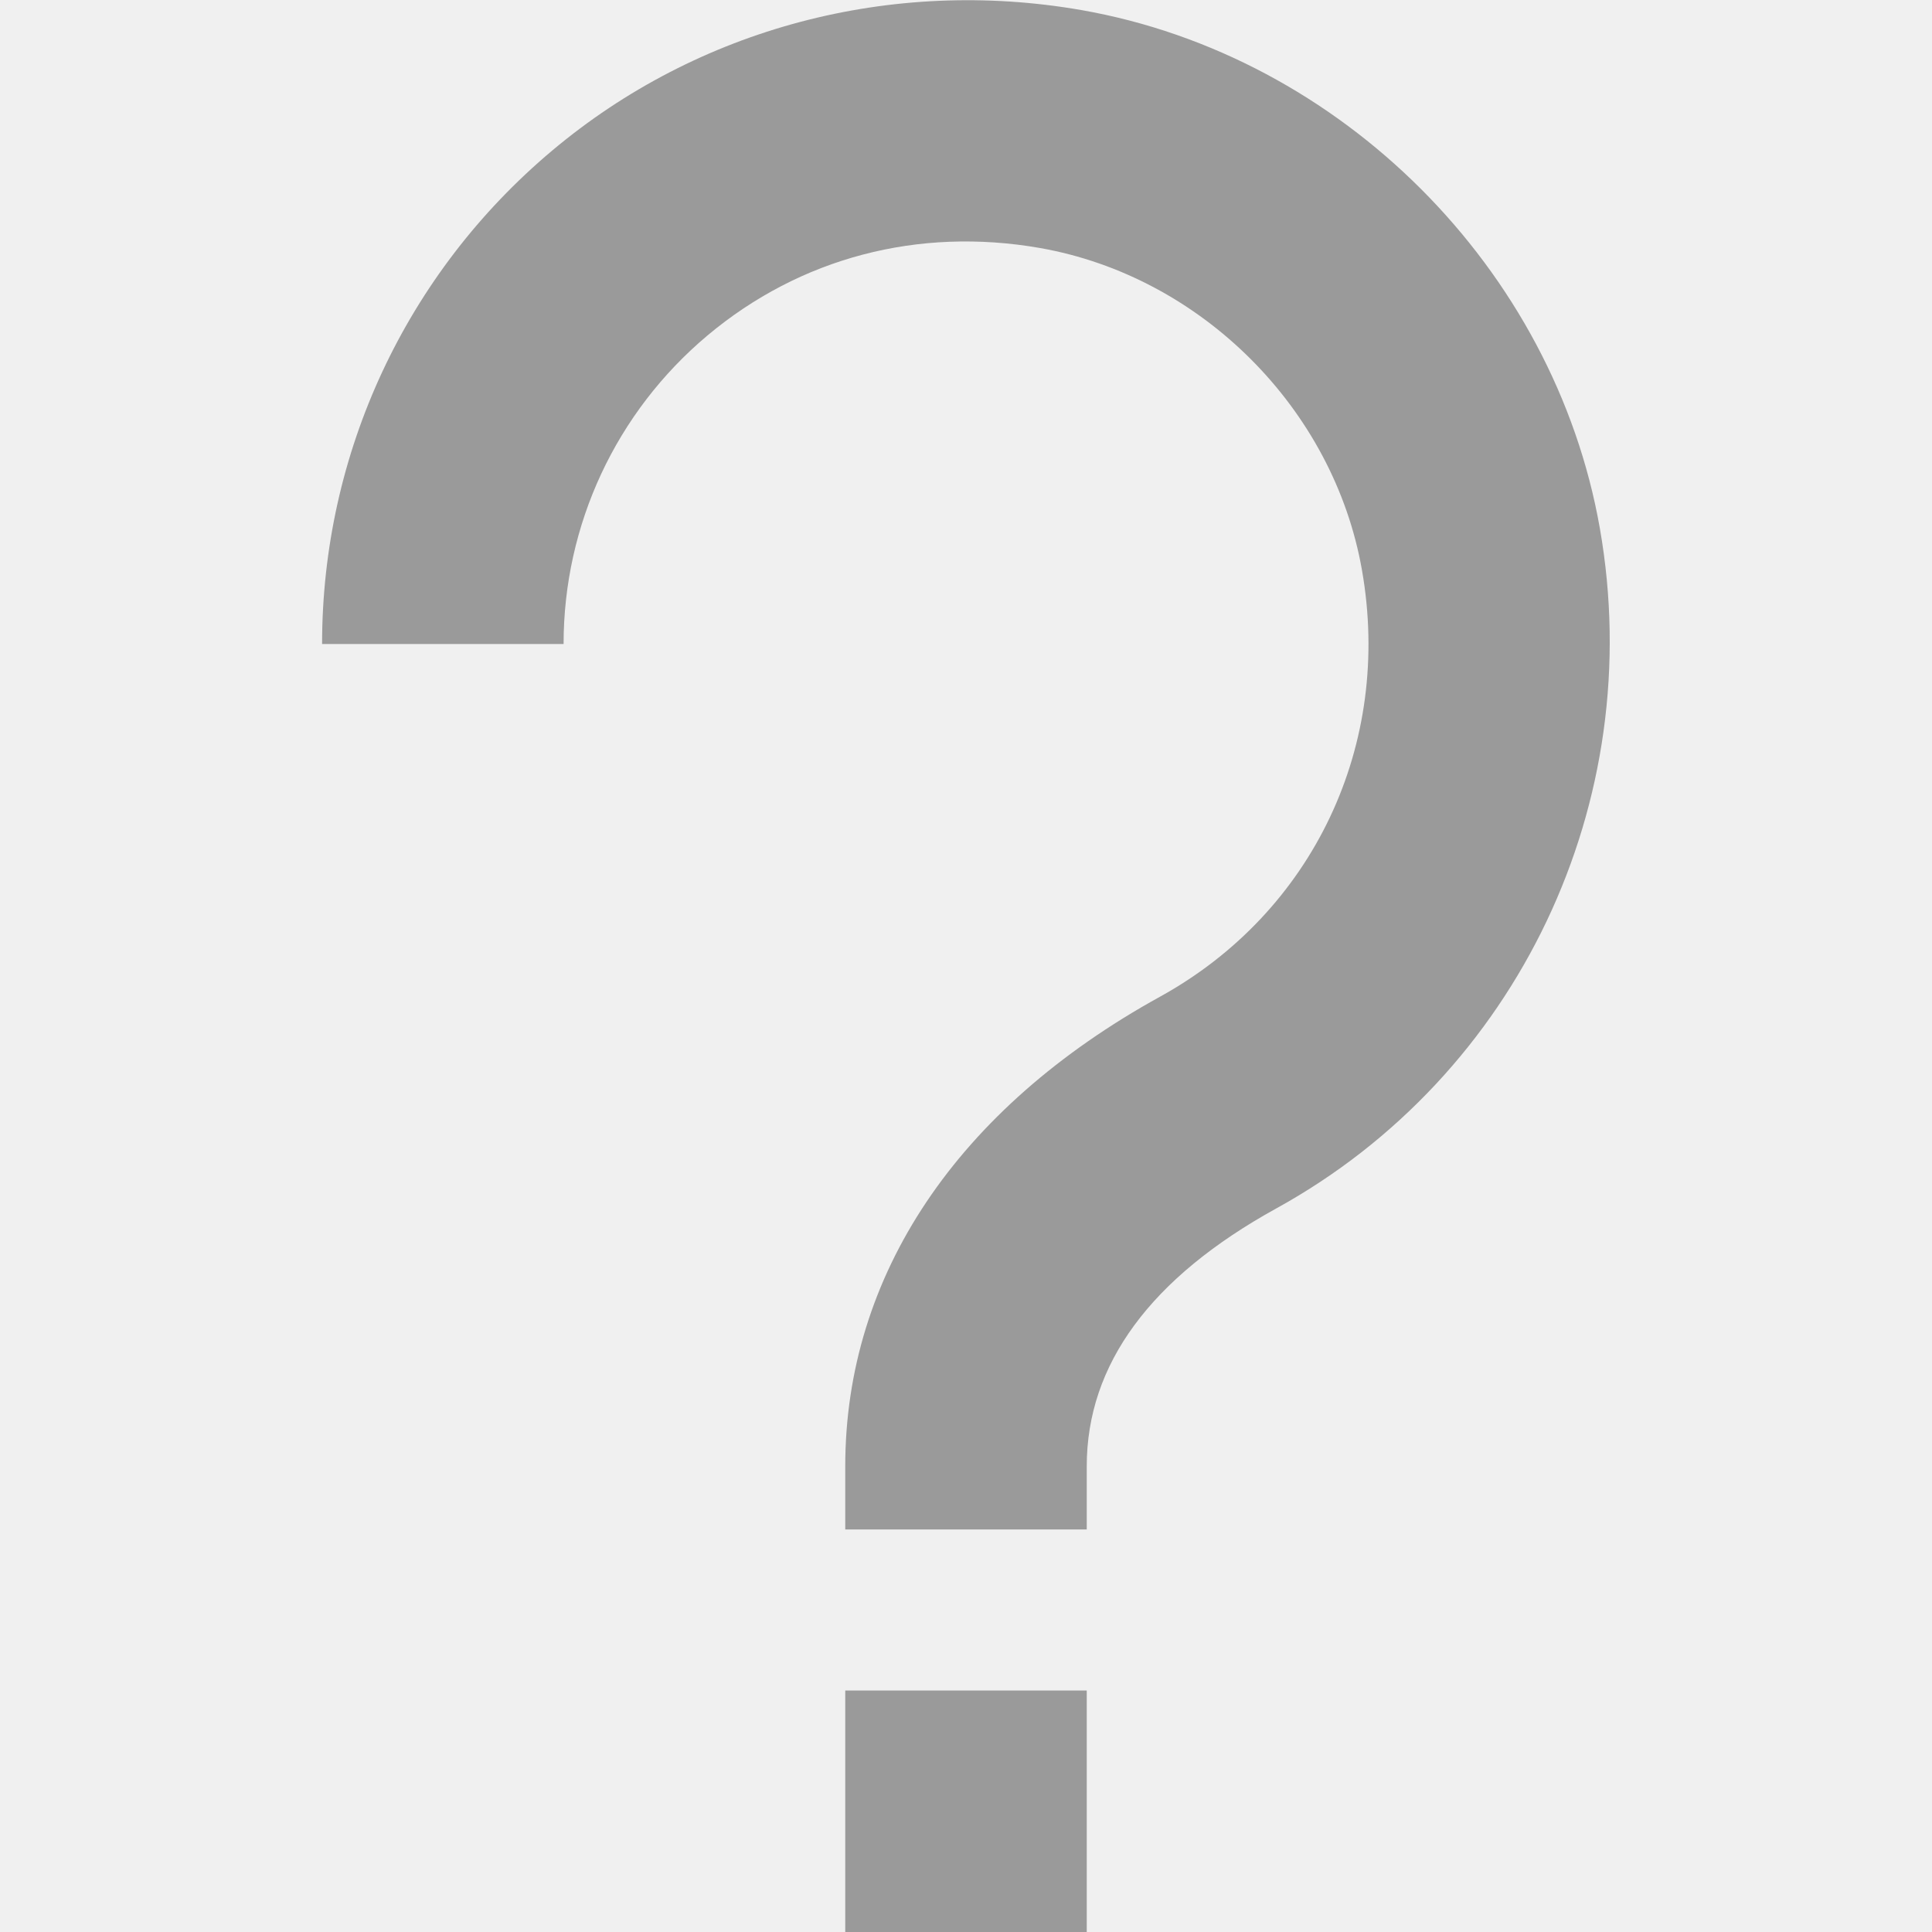
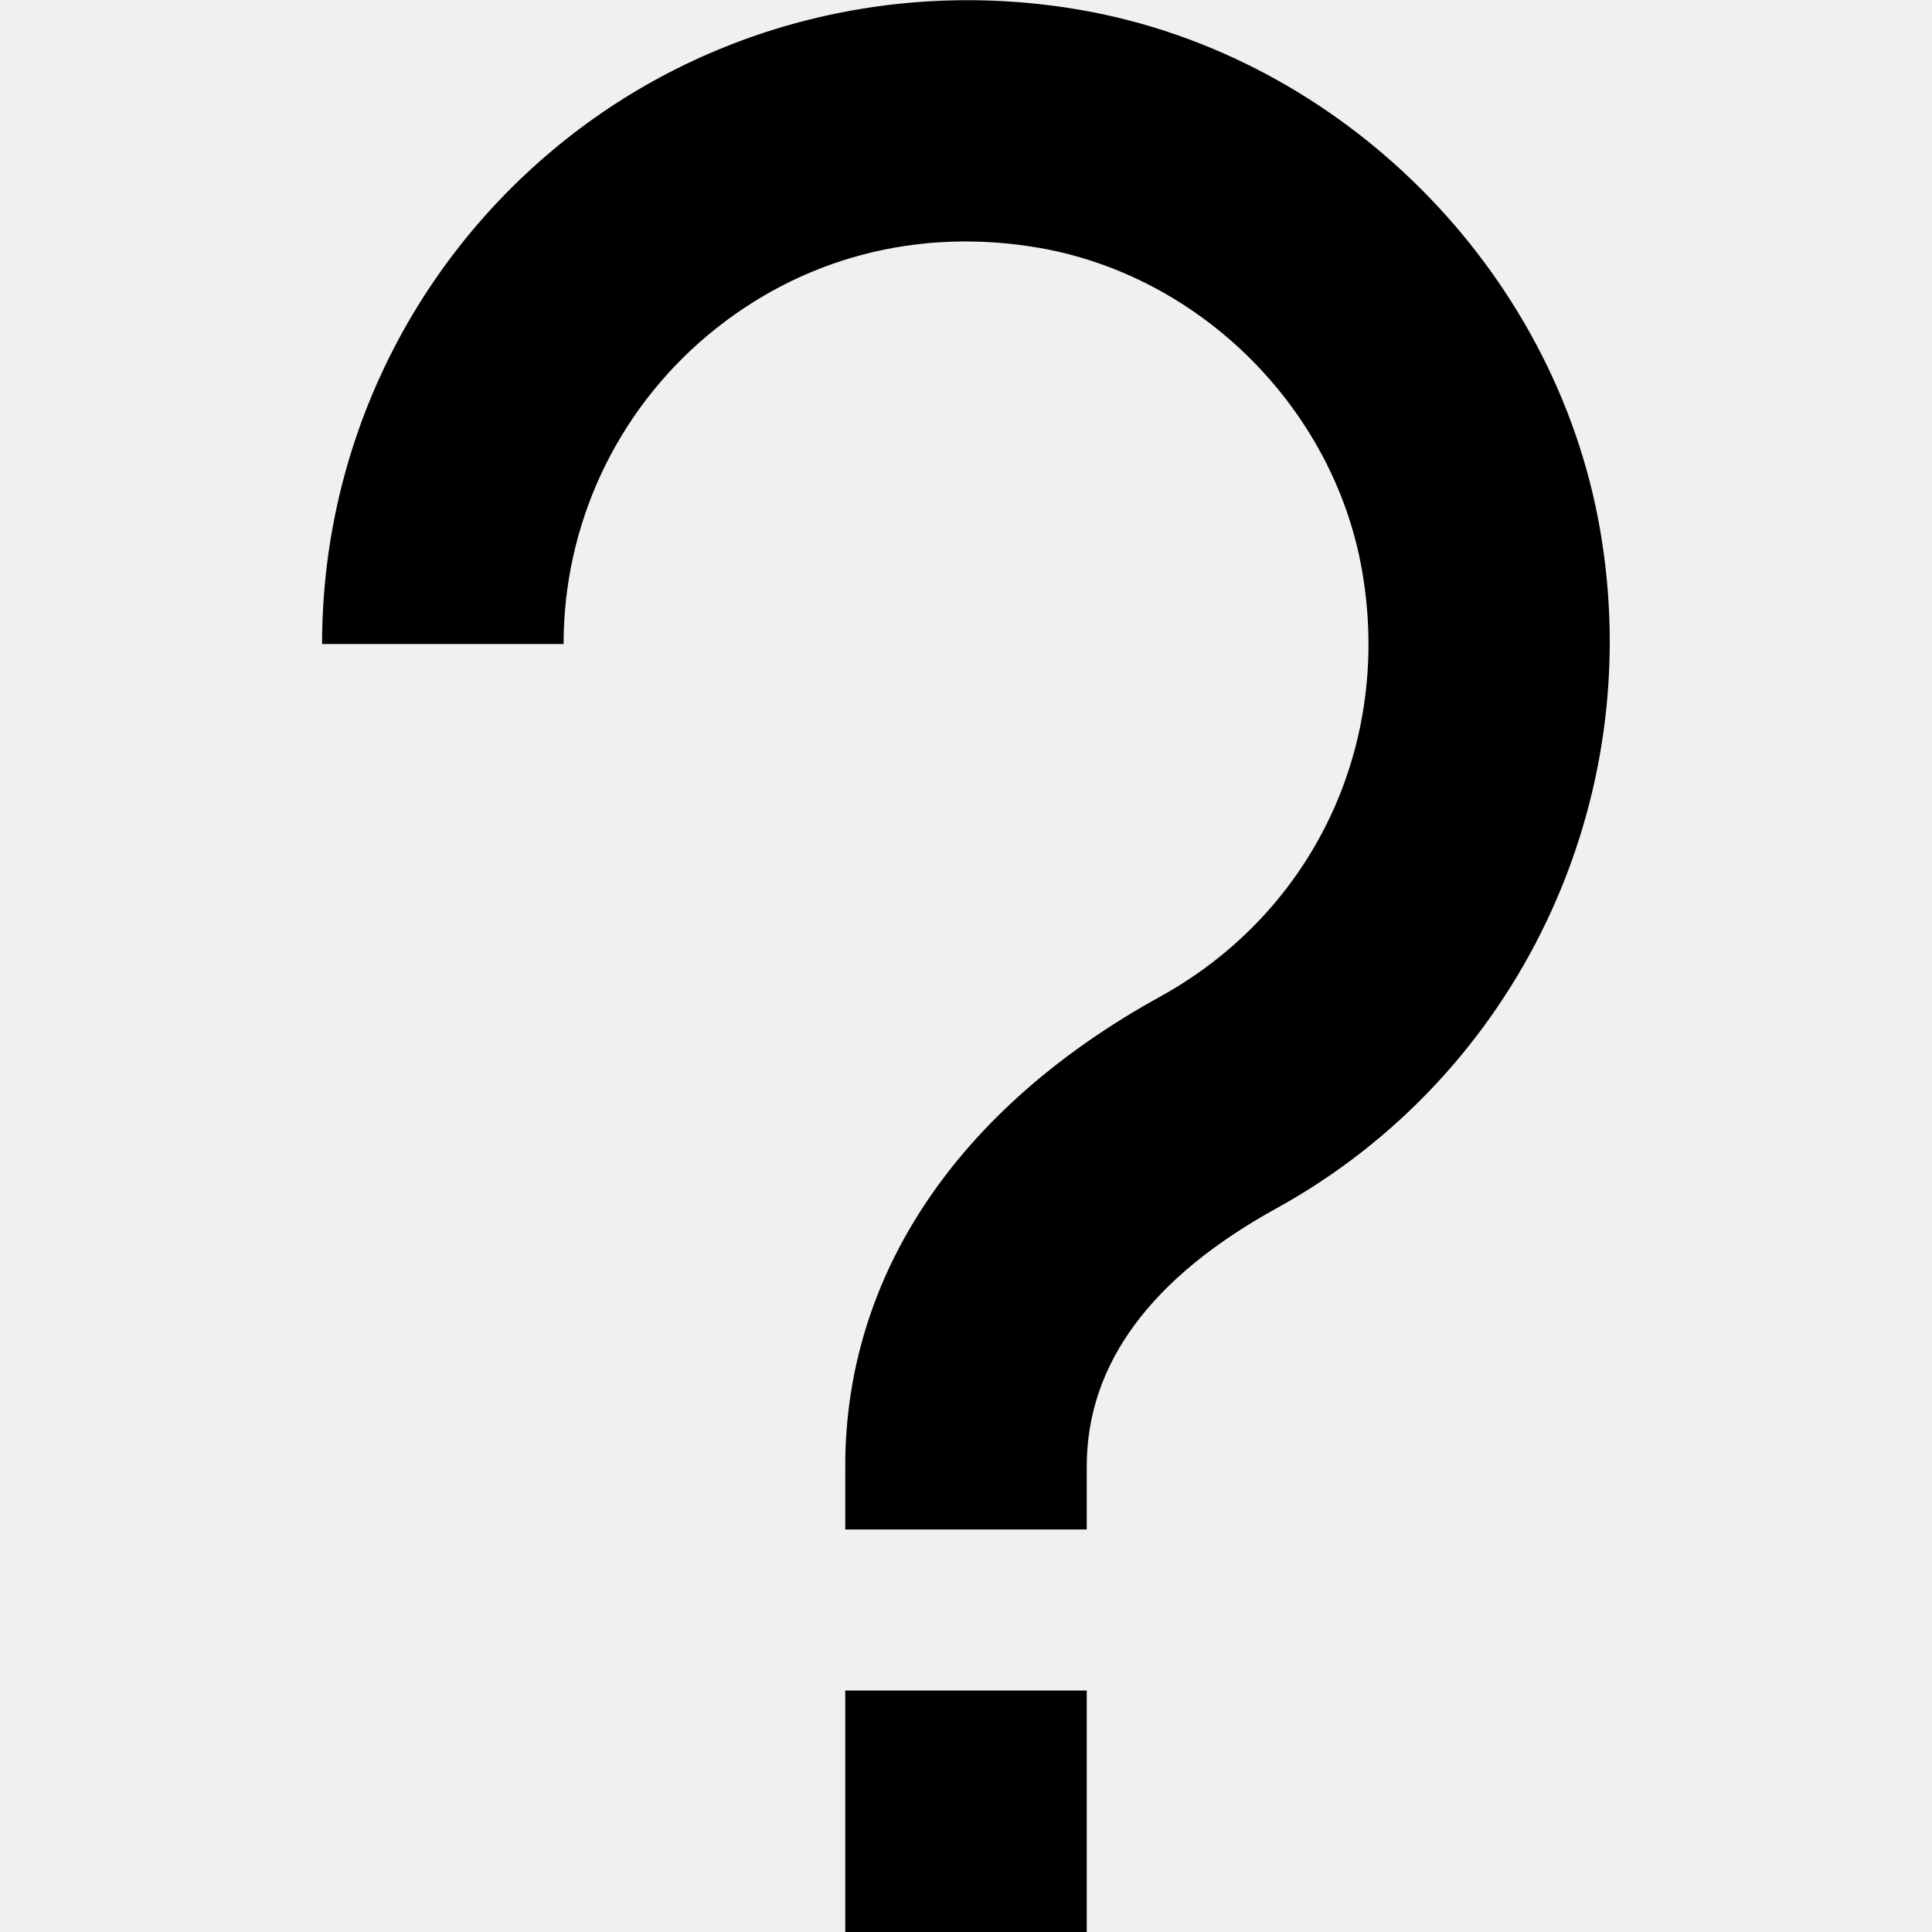
- <svg xmlns="http://www.w3.org/2000/svg" width="30" height="30" viewBox="0 0 38 38" fill="none">
-   <g clip-path="url(#clip0_1_36)">
-     <path d="M21.375 30.083H16.625V28.839C16.625 25.085 18.823 21.806 22.814 19.605C25.831 17.942 27.392 14.647 26.788 11.212C26.231 8.04 23.627 5.436 20.455 4.878C18.059 4.459 15.738 5.07 13.914 6.599C12.116 8.11 11.085 10.322 11.085 12.667H6.335C6.335 8.914 7.985 5.377 10.86 2.962C13.732 0.549 17.534 -0.454 21.275 0.199C26.38 1.096 30.571 5.287 31.467 10.391C32.412 15.773 29.855 21.149 25.107 23.766C22.631 25.131 21.375 26.836 21.375 28.839V30.083ZM21.375 33.25H16.625V38H21.375V33.25Z" fill="#9A9A9A" />
+ <svg xmlns="http://www.w3.org/2000/svg" width="38" height="38" viewBox="0 0 38 38" fill="none">
+   <g clip-path="url(#clip0_1_73)">
+     <path d="M21.375 30.083H16.625V28.839C16.625 25.085 18.823 21.806 22.814 19.605C25.831 17.942 27.392 14.647 26.788 11.212C26.231 8.04 23.627 5.436 20.455 4.878C18.059 4.459 15.738 5.07 13.914 6.599C12.116 8.11 11.085 10.322 11.085 12.667H6.335C6.335 8.914 7.985 5.377 10.86 2.962C13.732 0.549 17.534 -0.454 21.275 0.199C26.38 1.096 30.571 5.287 31.467 10.391C32.413 15.773 29.855 21.149 25.107 23.766C22.631 25.131 21.375 26.836 21.375 28.839V30.083ZM21.375 33.25H16.625V38H21.375V33.25Z" fill="black" />
  </g>
  <defs>
-     <clipPath id="clip0_1_36">
+     <clipPath id="clip0_1_73">
      <rect width="38" height="38" fill="white" />
    </clipPath>
  </defs>
</svg>
